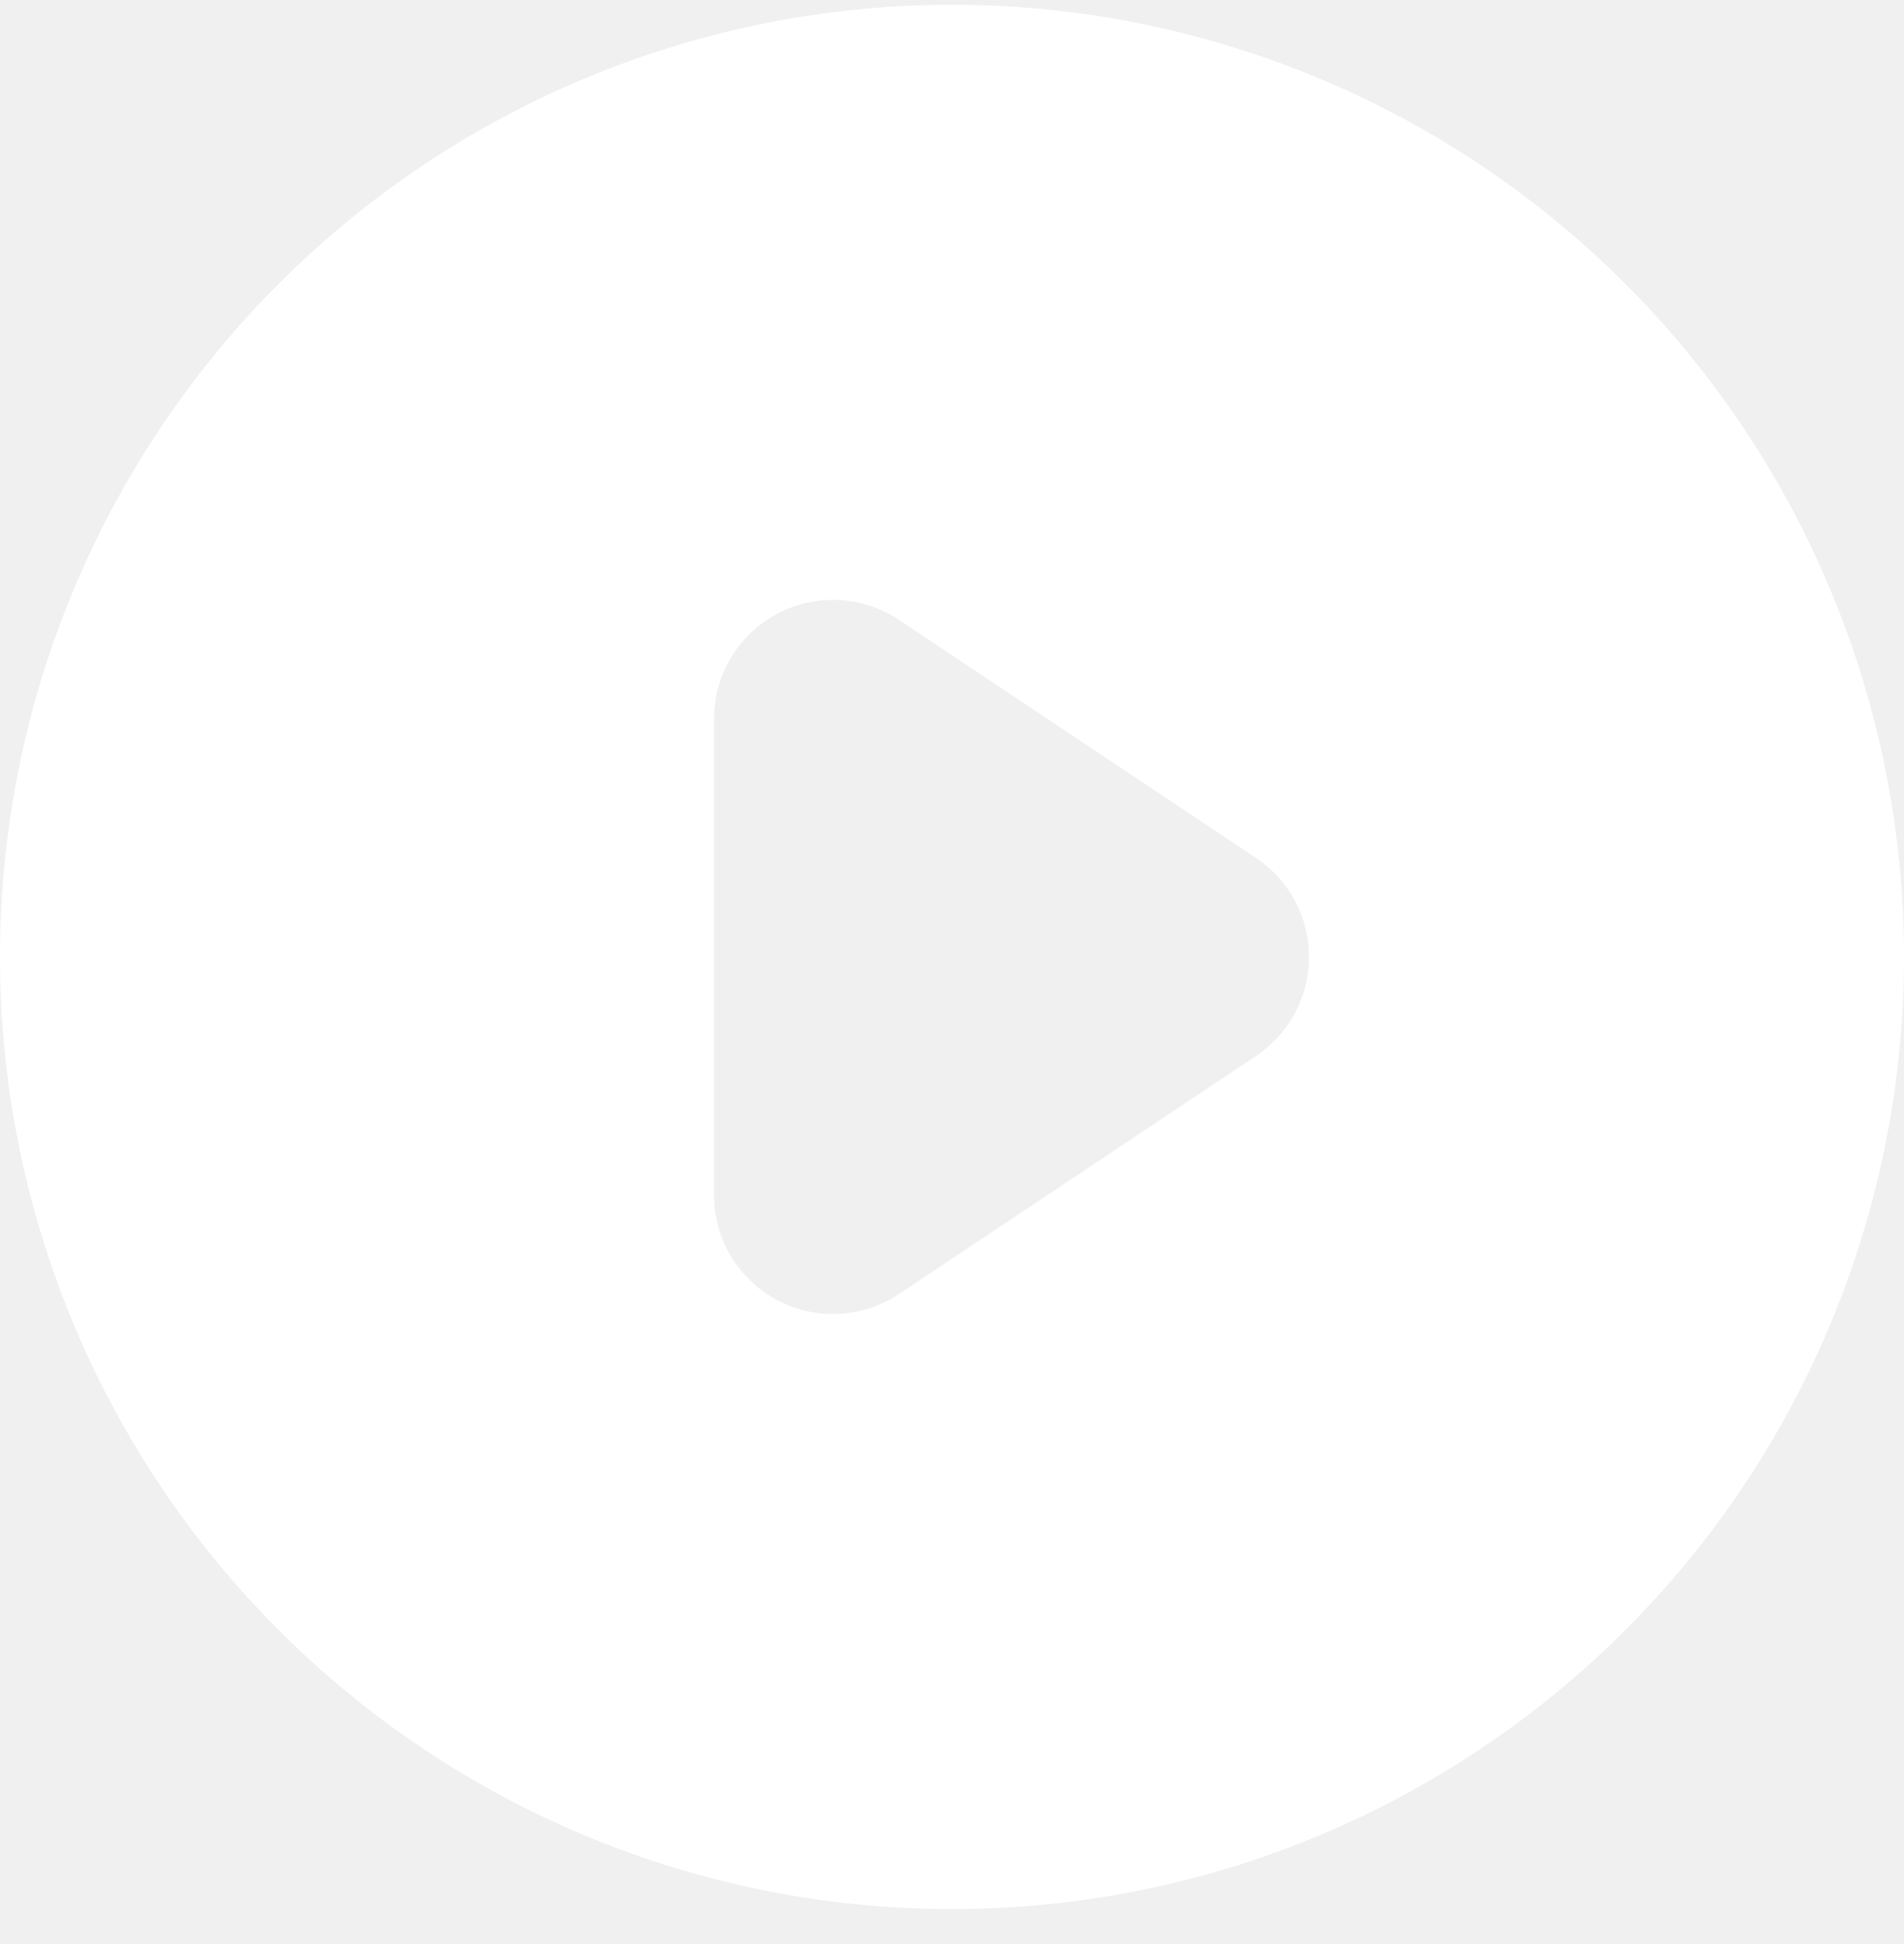
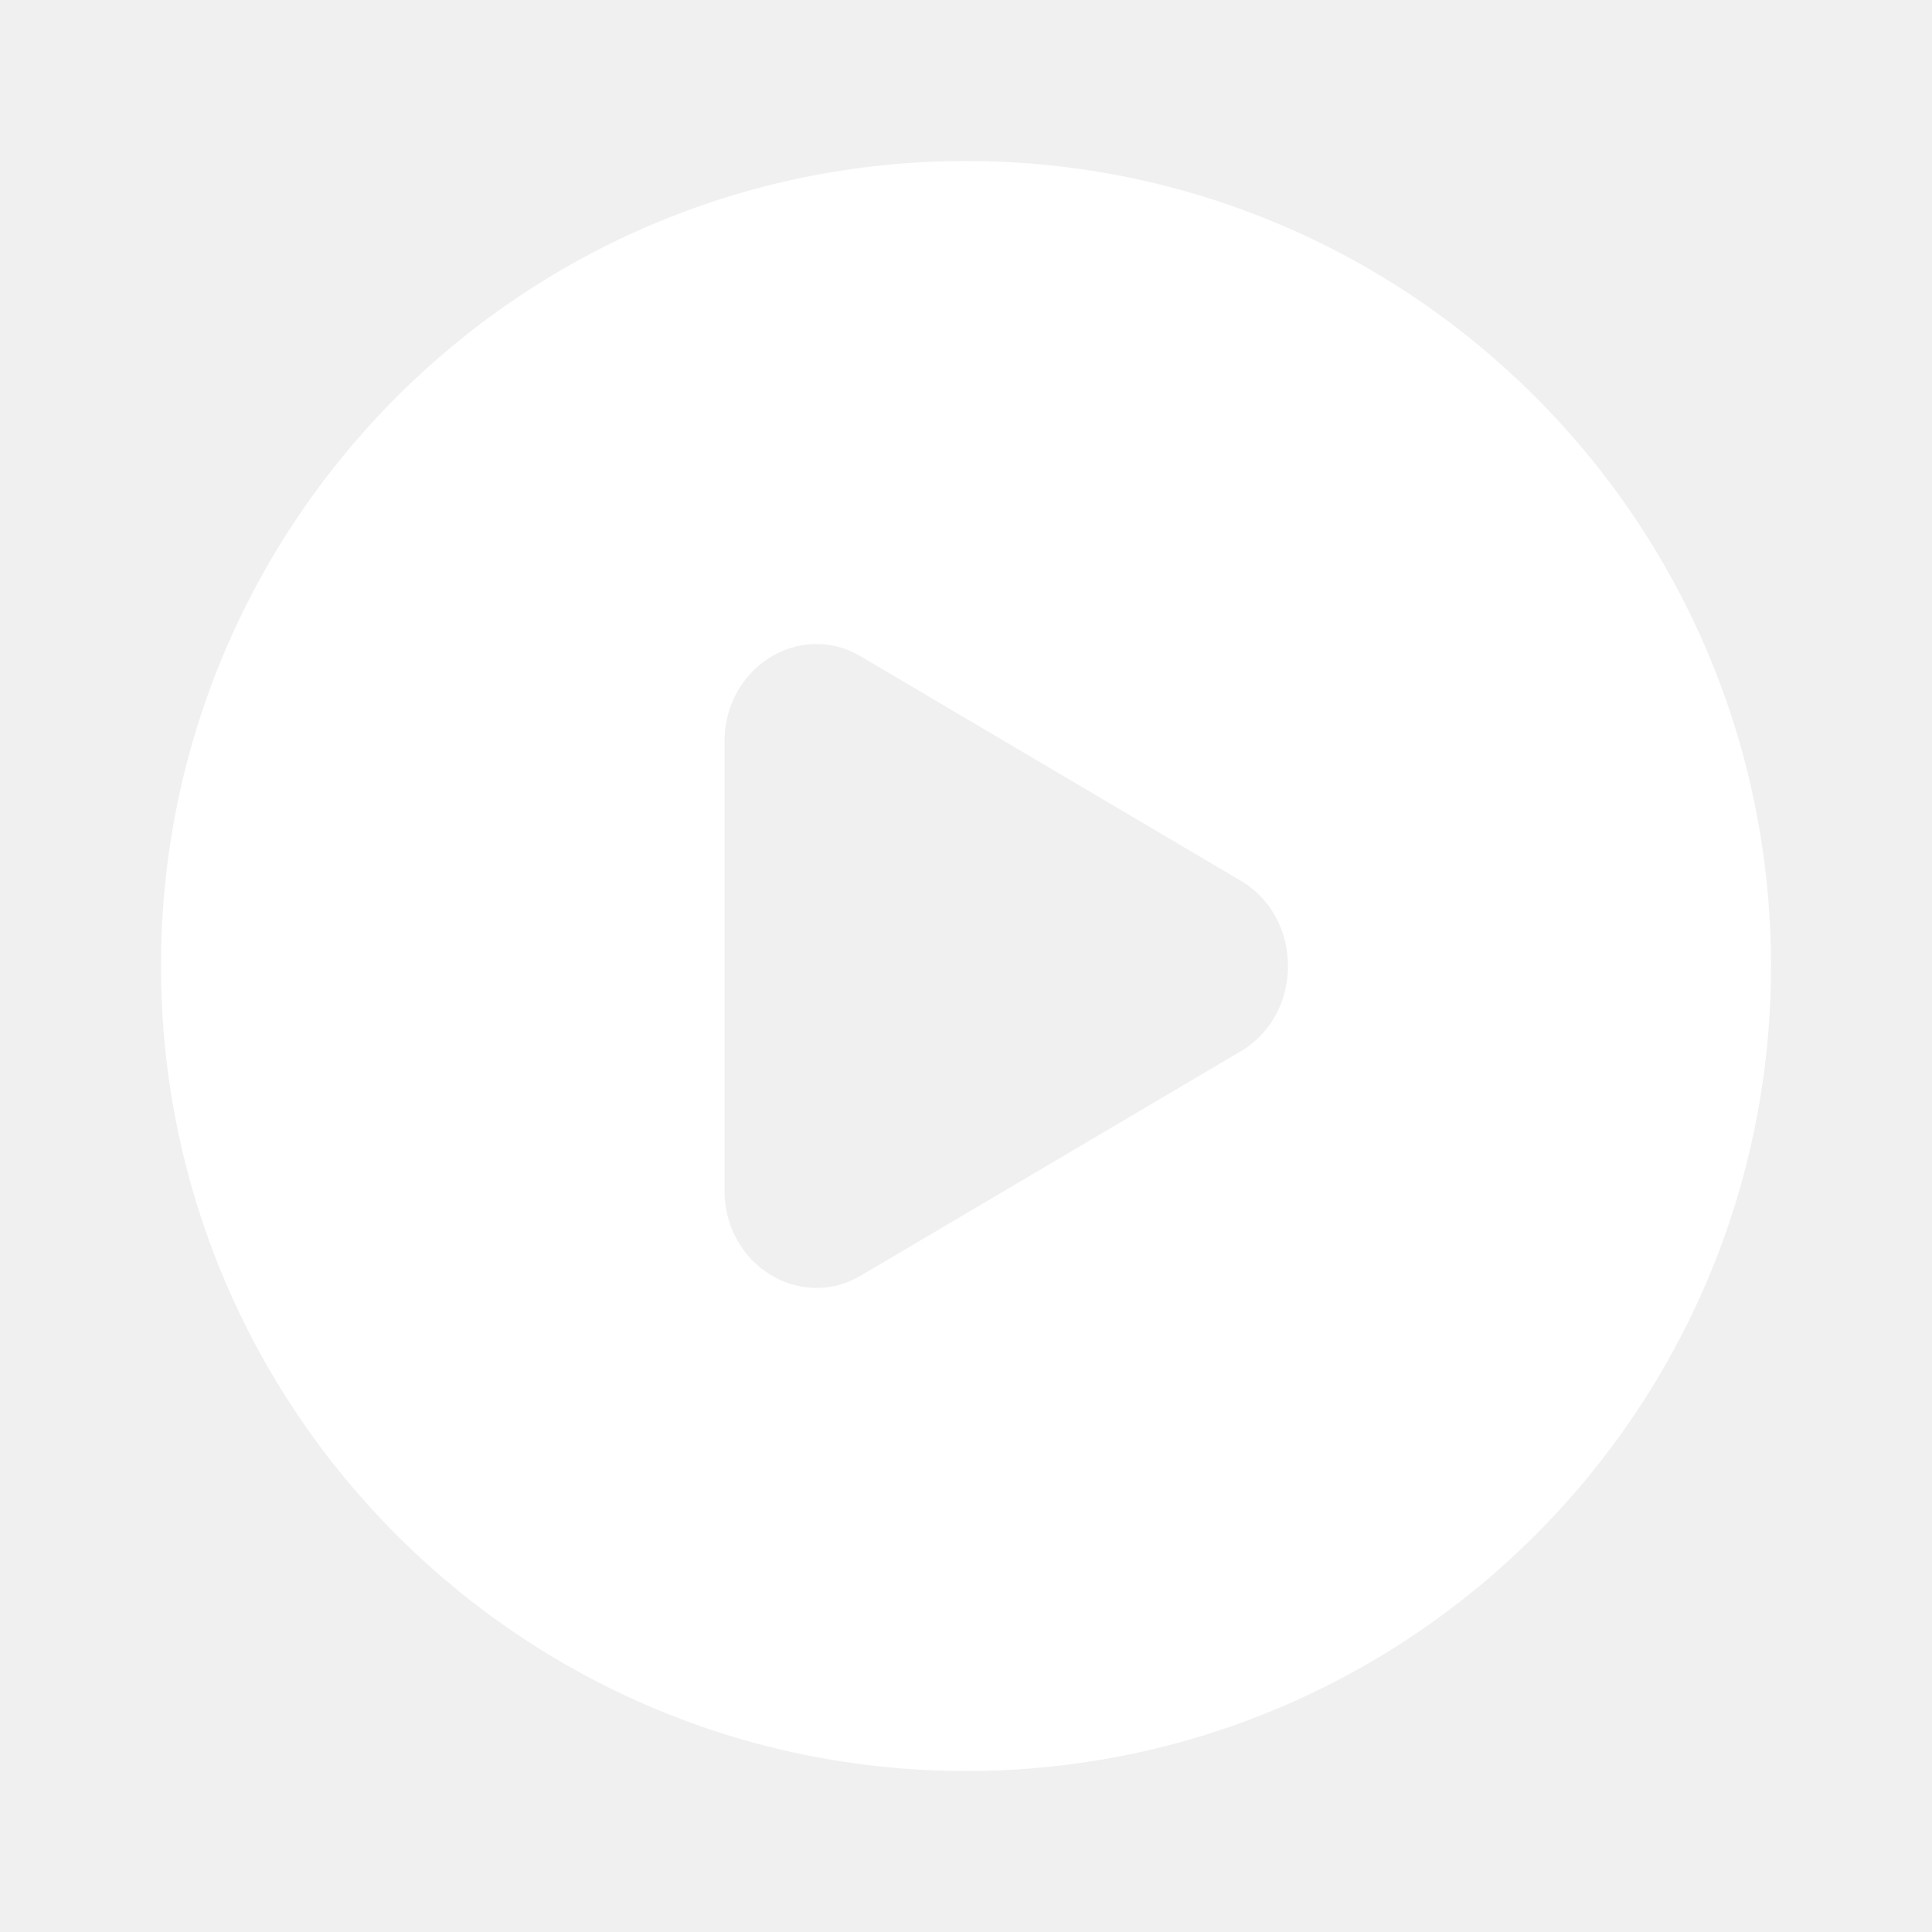
- <svg xmlns="http://www.w3.org/2000/svg" width="48" height="49" viewBox="0 0 48 49" fill="none">
-   <g clip-path="url(#clip0_1_39)">
-     <path fill-rule="evenodd" clip-rule="evenodd" d="M24 48.12C30.365 48.12 36.47 45.592 40.971 41.091C45.471 36.59 48 30.486 48 24.12C48 17.755 45.471 11.651 40.971 7.15C36.47 2.649 30.365 0.12 24 0.12C17.635 0.12 11.53 2.649 7.029 7.15C2.529 11.651 0 17.755 0 24.12C0 30.486 2.529 36.59 7.029 41.091C11.53 45.592 17.635 48.12 24 48.12ZM22.665 15.624C22.213 15.323 21.688 15.15 21.145 15.124C20.603 15.097 20.064 15.219 19.585 15.475C19.106 15.731 18.706 16.113 18.426 16.578C18.147 17.044 18 17.577 18 18.12V30.12C18 30.664 18.147 31.197 18.426 31.663C18.706 32.128 19.106 32.51 19.585 32.766C20.064 33.022 20.603 33.144 21.145 33.117C21.688 33.091 22.213 32.918 22.665 32.617L31.665 26.616C32.076 26.343 32.413 25.971 32.646 25.536C32.879 25.101 33.001 24.614 33.001 24.12C33.001 23.627 32.879 23.14 32.646 22.705C32.413 22.27 32.076 21.898 31.665 21.625L22.665 15.624Z" fill="white" />
-   </g>
-   <defs>
-     <clipPath id="clip0_1_39">
-       <rect width="48" height="48" fill="white" transform="translate(0 0.120483)" />
-     </clipPath>
-   </defs>
+ <svg xmlns="http://www.w3.org/2000/svg" width="100%" height="100%" viewBox="0 0 24 24" fill="none">
+   <path fill-rule="evenodd" clip-rule="evenodd" d="M12 22C17.523 22 22 17.523 22 12C22 6.477 17.523 2 12 2C6.477 2 2 6.477 2 12C2 17.523 6.477 22 12 22ZM10.694 15.846L15.414 13.059C16.195 12.597 16.195 11.403 15.414 10.941L10.694 8.154C9.934 7.706 9 8.289 9 9.213V14.787C9 15.71 9.934 16.294 10.694 15.846Z" fill="white" />
</svg>
